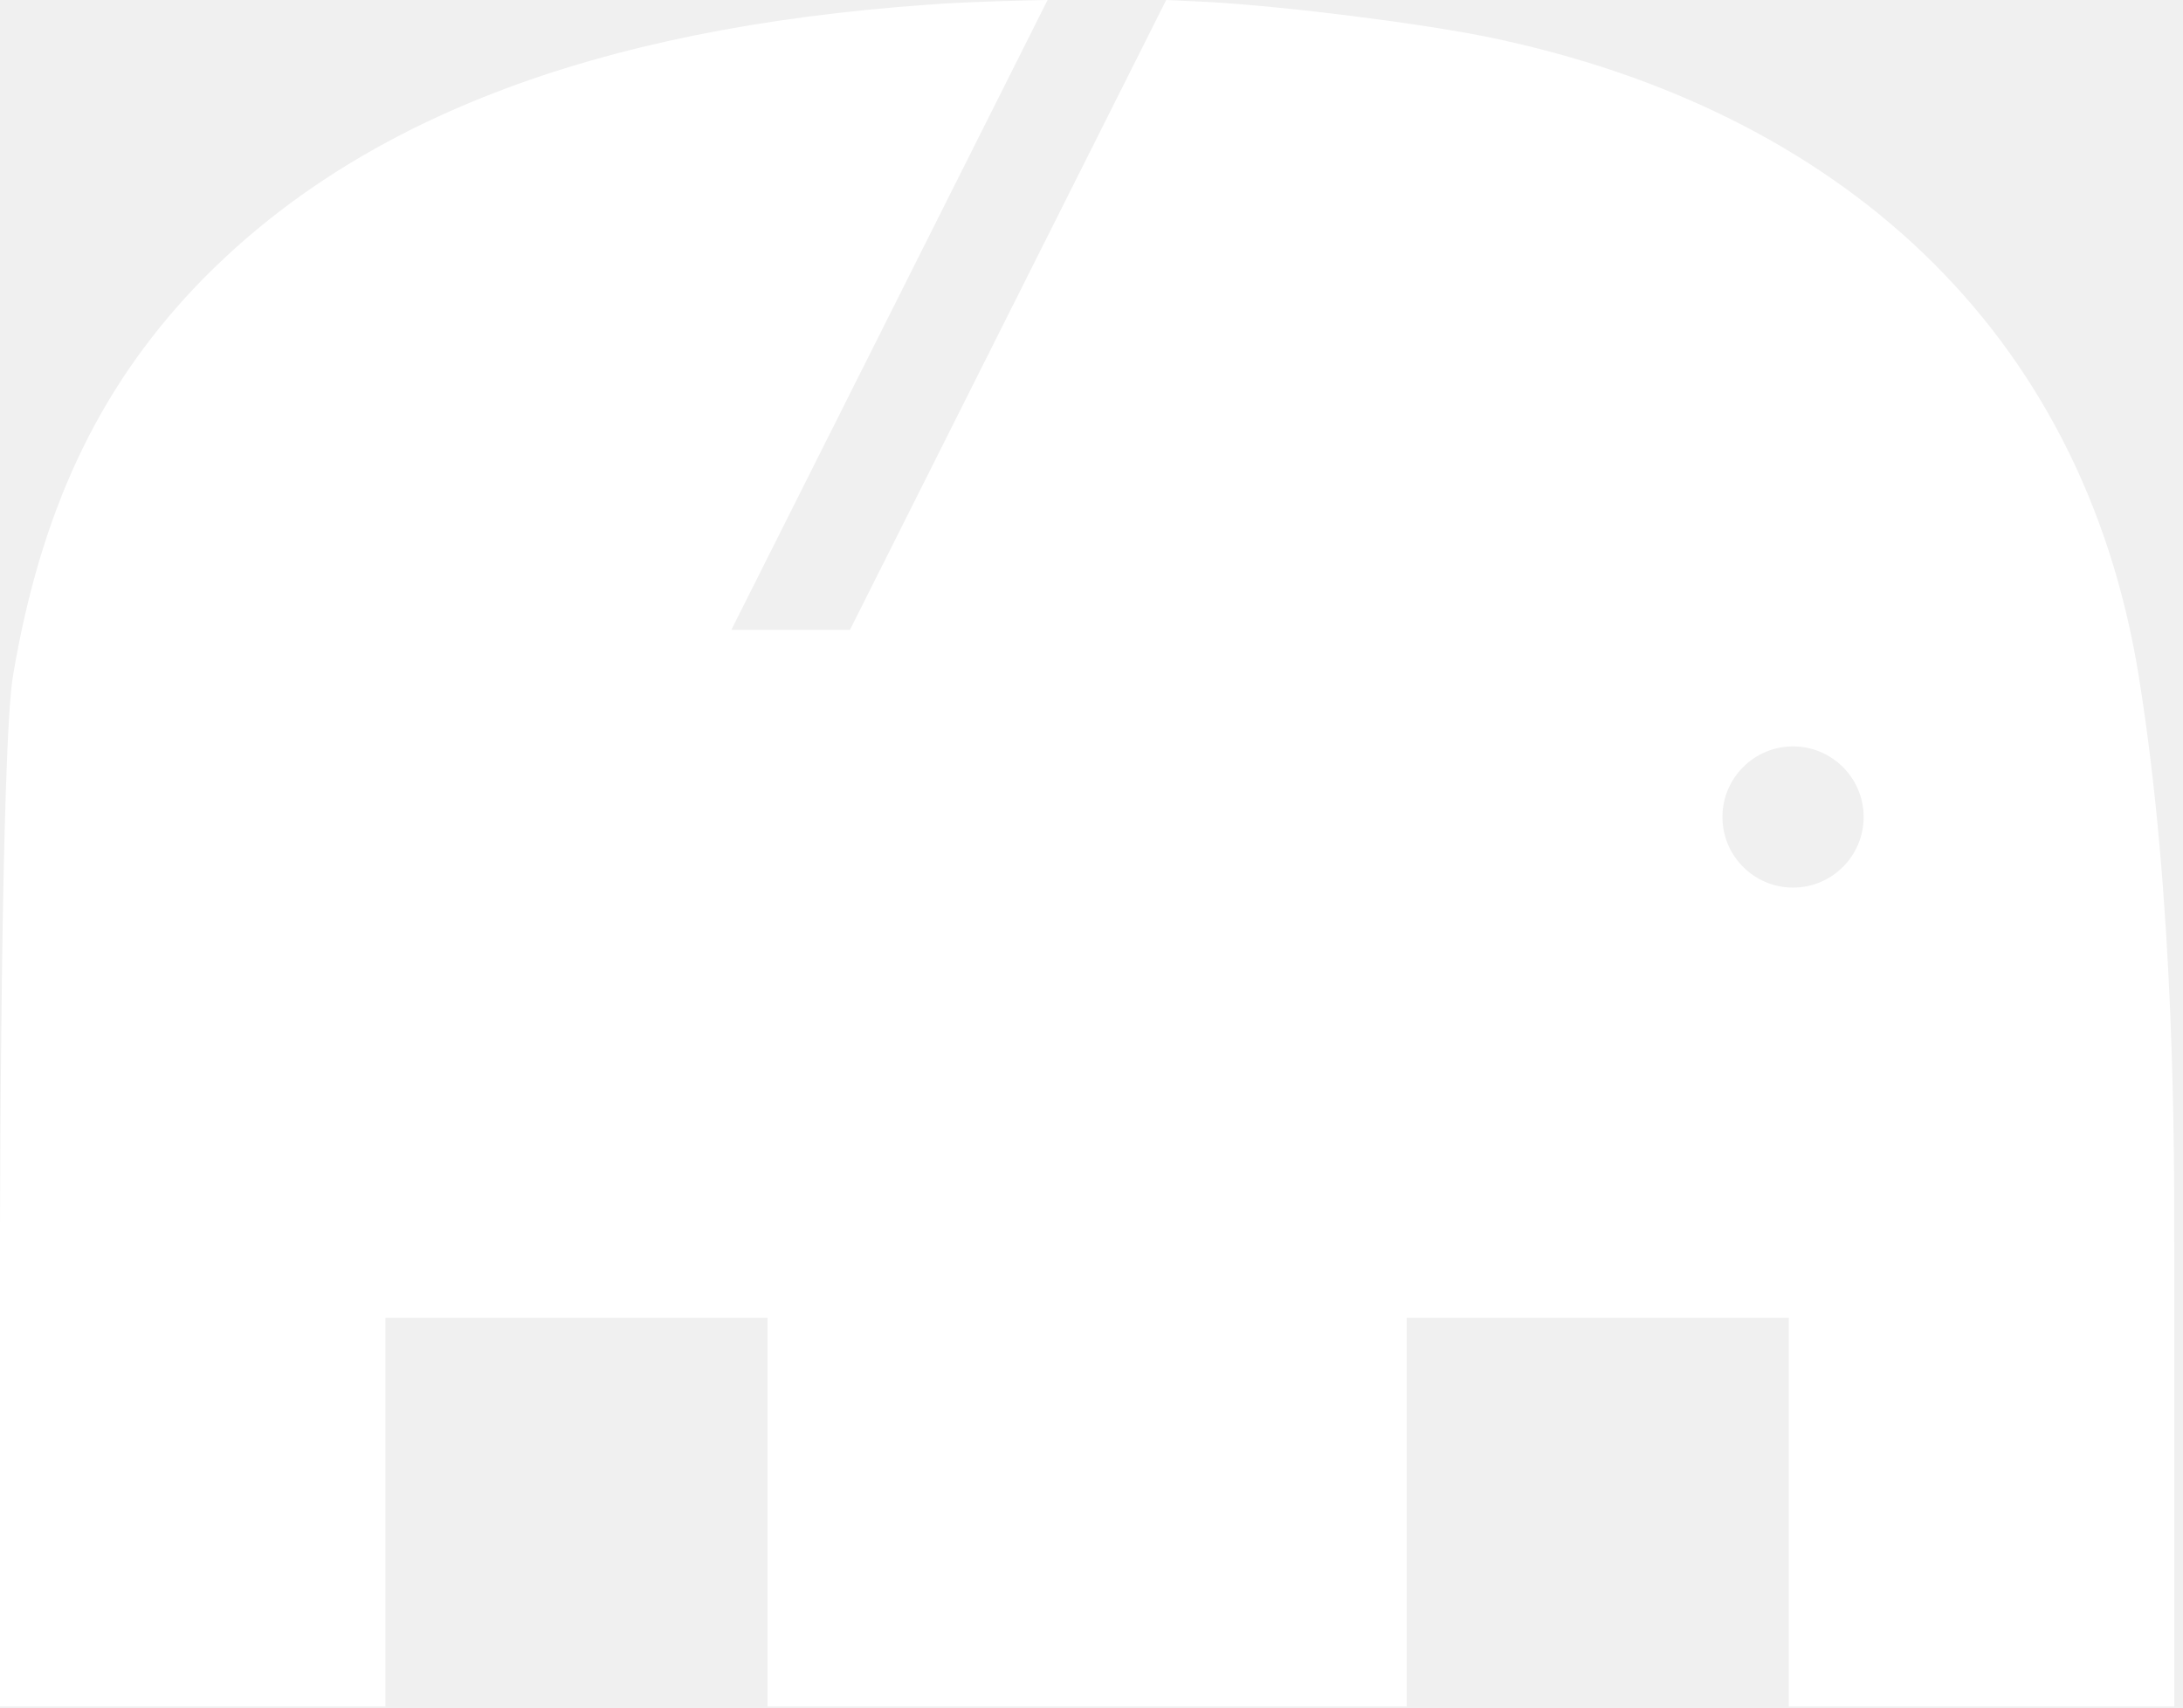
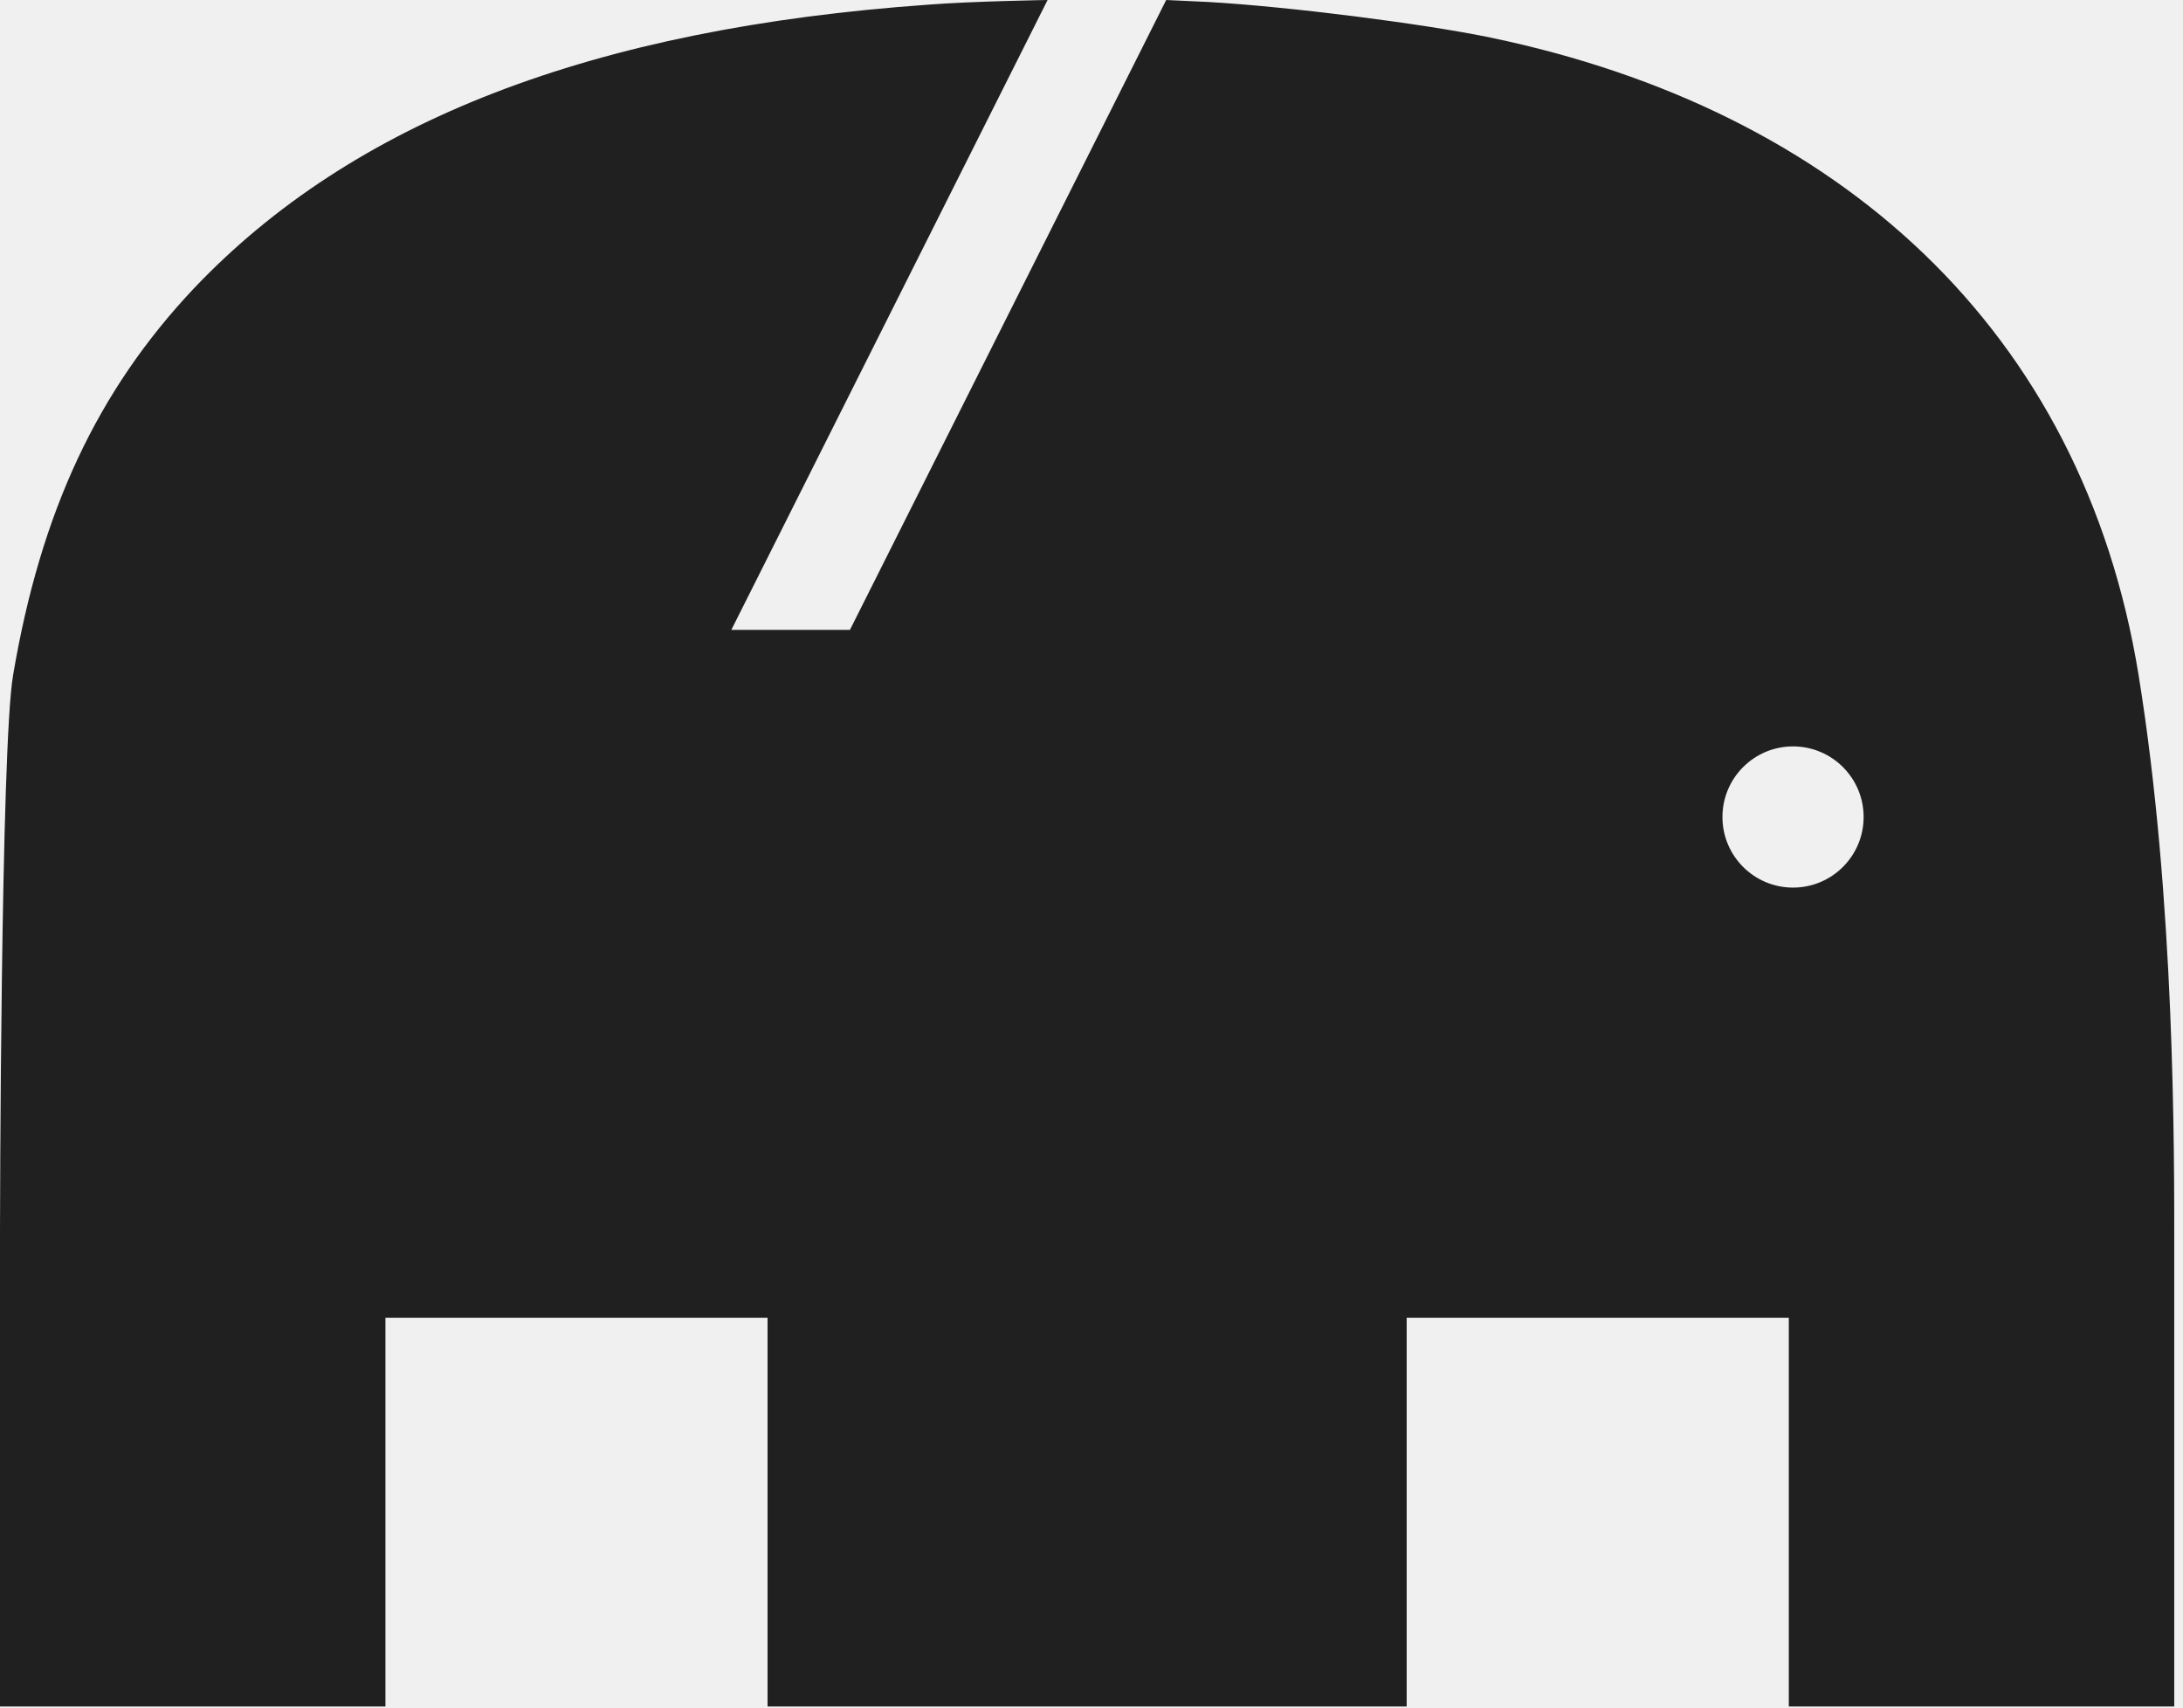
<svg xmlns="http://www.w3.org/2000/svg" width="193" height="151" viewBox="0 0 193 151" fill="none">
-   <path d="M34.076 116.501H67.861V150.868H124.364V116.501H158.149V150.868H192.226C192.226 150.868 192.226 126.225 192.226 110.21C192.226 101.942 192.304 79.634 189.078 59.71C184.127 29.129 162.518 9.715 131.762 3.32C125.879 2.097 113.938 0.583 106.831 0.175L103.103 0L75.143 55.688H64.657L92.617 0C92.556 0.001 85.786 0.118 82.133 0.408C52.367 2.505 31.164 10.718 17.126 25.514C8.621 34.542 3.612 45.203 1.165 59.648C0.06 65.812 0 108.598 0 108.753V150.868H34.076V116.501ZM158.522 78.472C155.076 78.471 152.282 75.677 152.282 72.231C152.282 68.784 155.076 65.99 158.522 65.989C161.969 65.989 164.764 68.784 164.764 72.231C164.764 75.677 161.969 78.472 158.522 78.472Z" fill="white" />
+   <path d="M34.076 116.501H67.861V150.868H124.364V116.501H158.149V150.868H192.226C192.226 150.868 192.226 126.225 192.226 110.21C192.226 101.942 192.304 79.634 189.078 59.71C184.127 29.129 162.518 9.715 131.762 3.32C125.879 2.097 113.938 0.583 106.831 0.175L103.103 0L75.143 55.688H64.657L92.617 0C92.556 0.001 85.786 0.118 82.133 0.408C52.367 2.505 31.164 10.718 17.126 25.514C8.621 34.542 3.612 45.203 1.165 59.648C0.06 65.812 0 108.598 0 108.753V150.868H34.076V116.501ZM158.522 78.472C155.076 78.471 152.282 75.677 152.282 72.231C152.282 68.784 155.076 65.99 158.522 65.989C161.969 65.989 164.764 68.784 164.764 72.231C164.764 75.677 161.969 78.472 158.522 78.472Z" fill="#202020" />
</svg>
